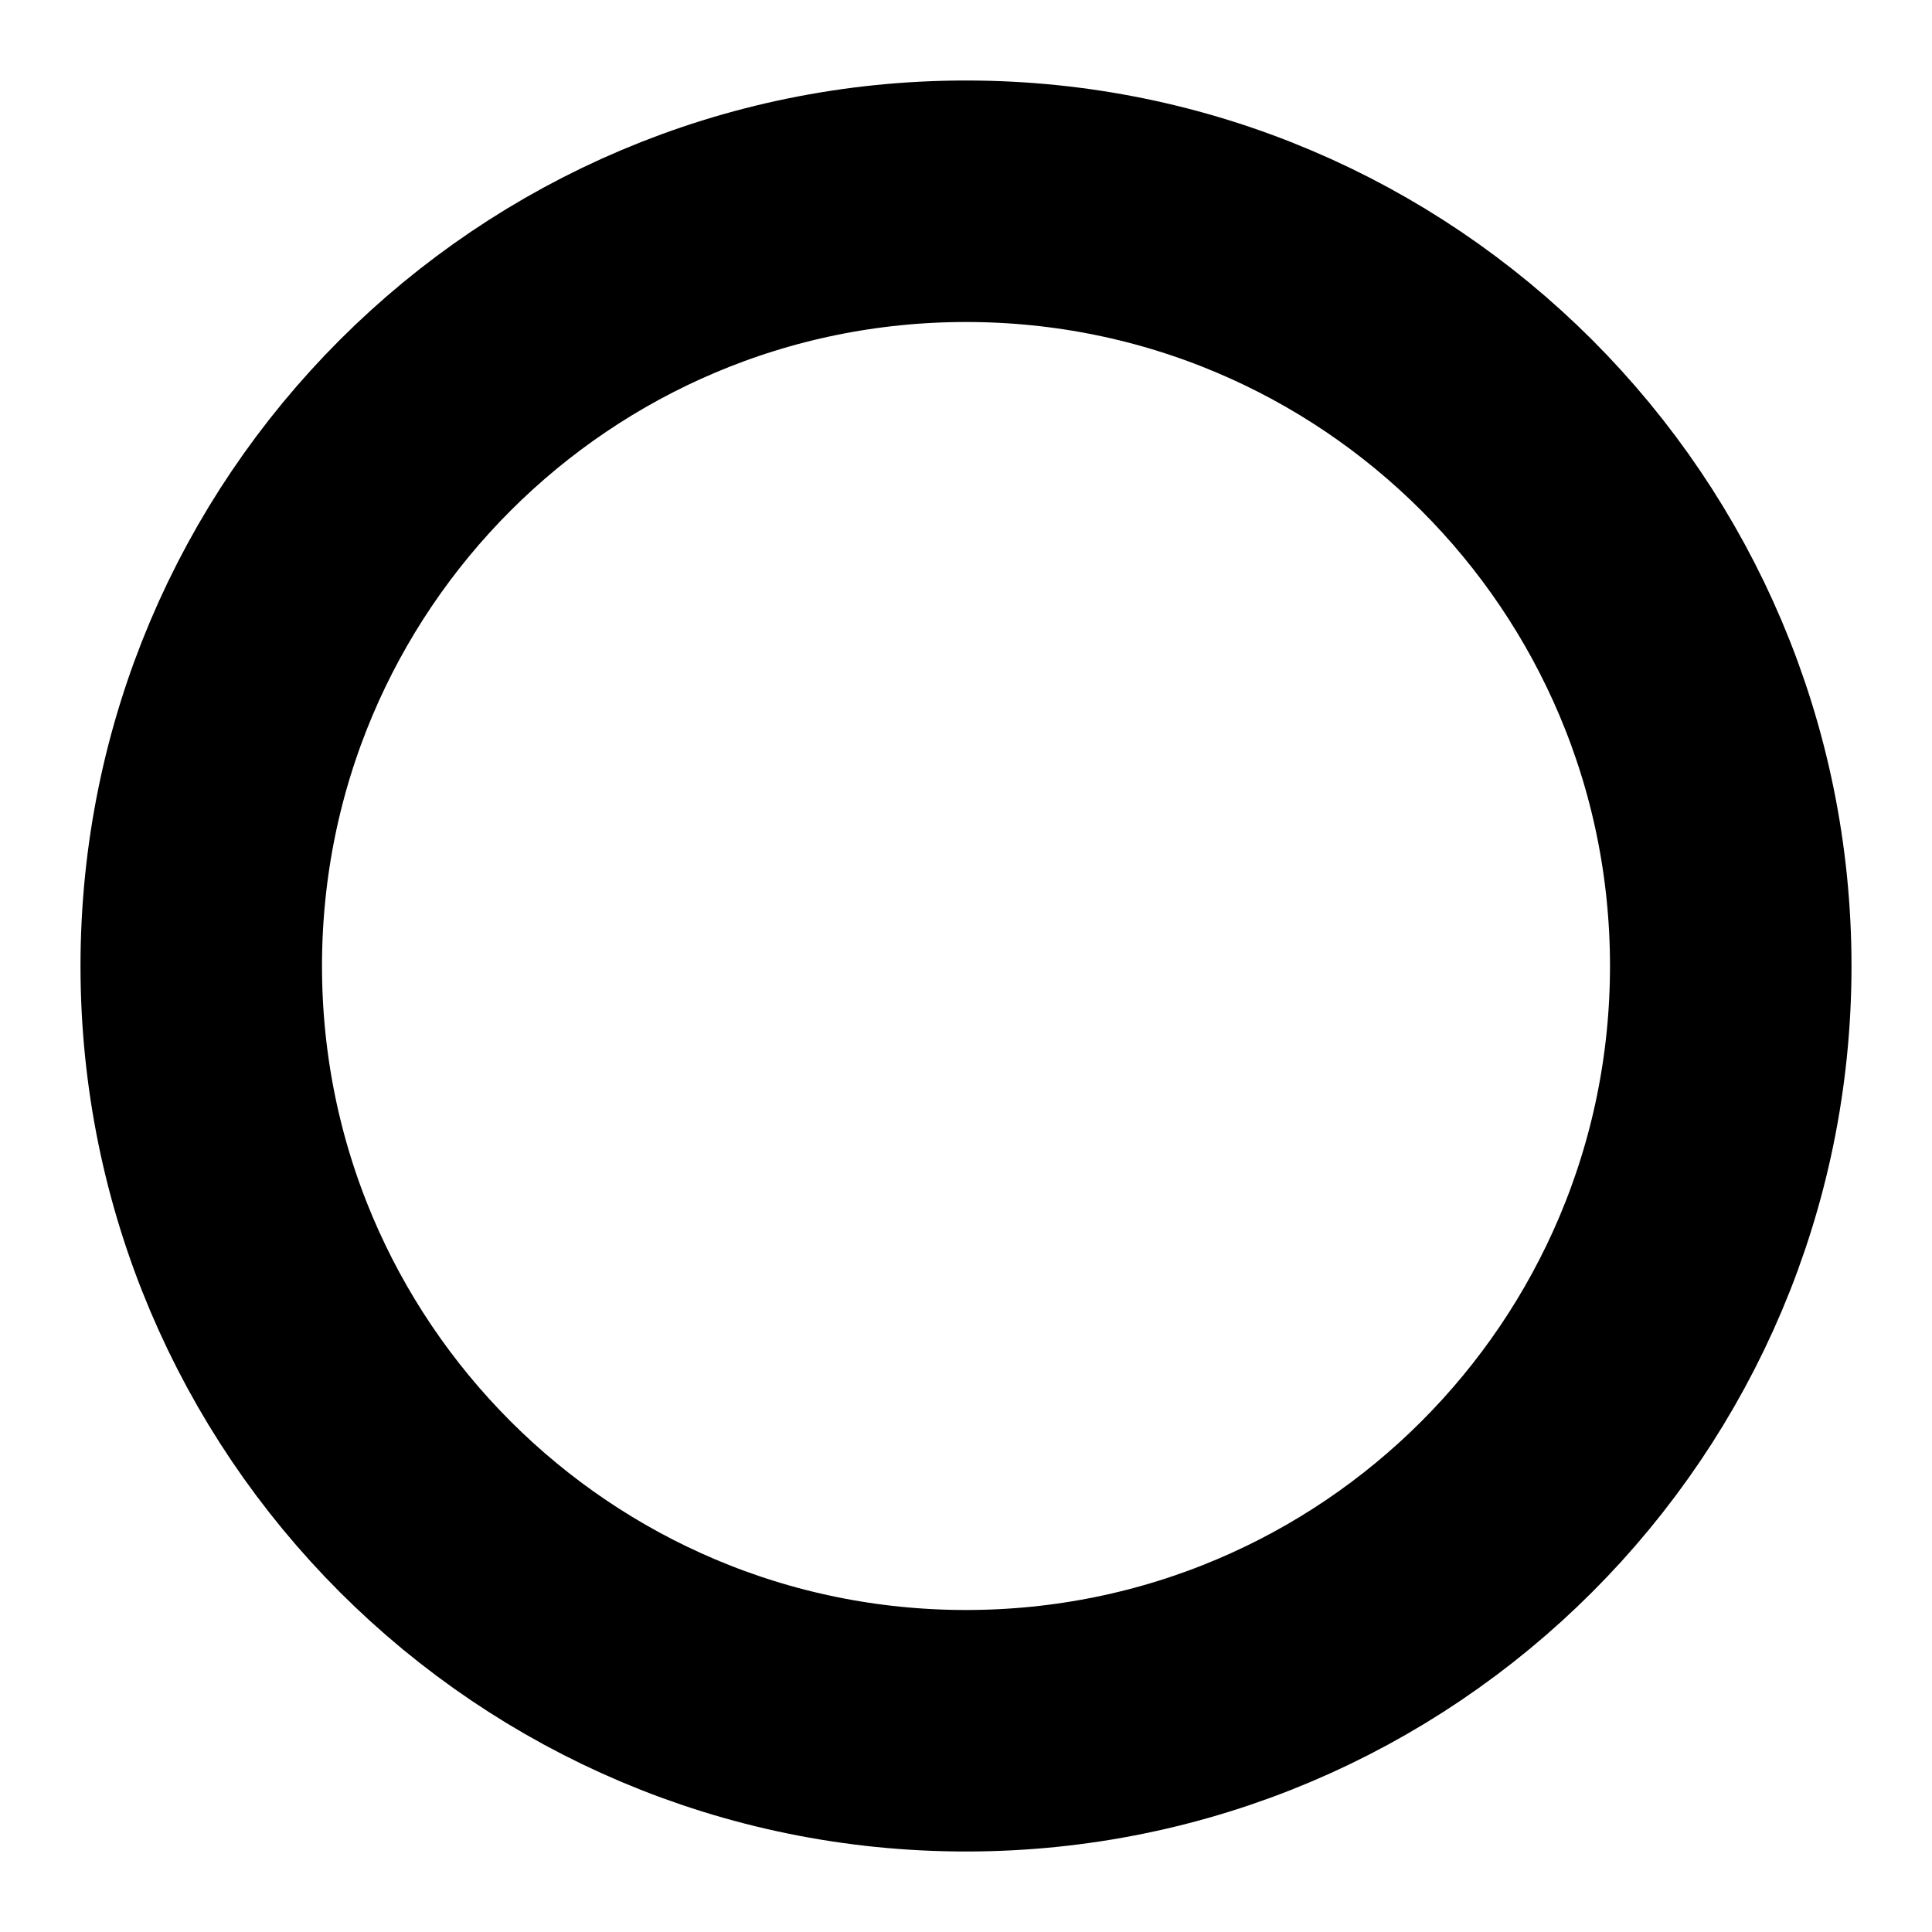
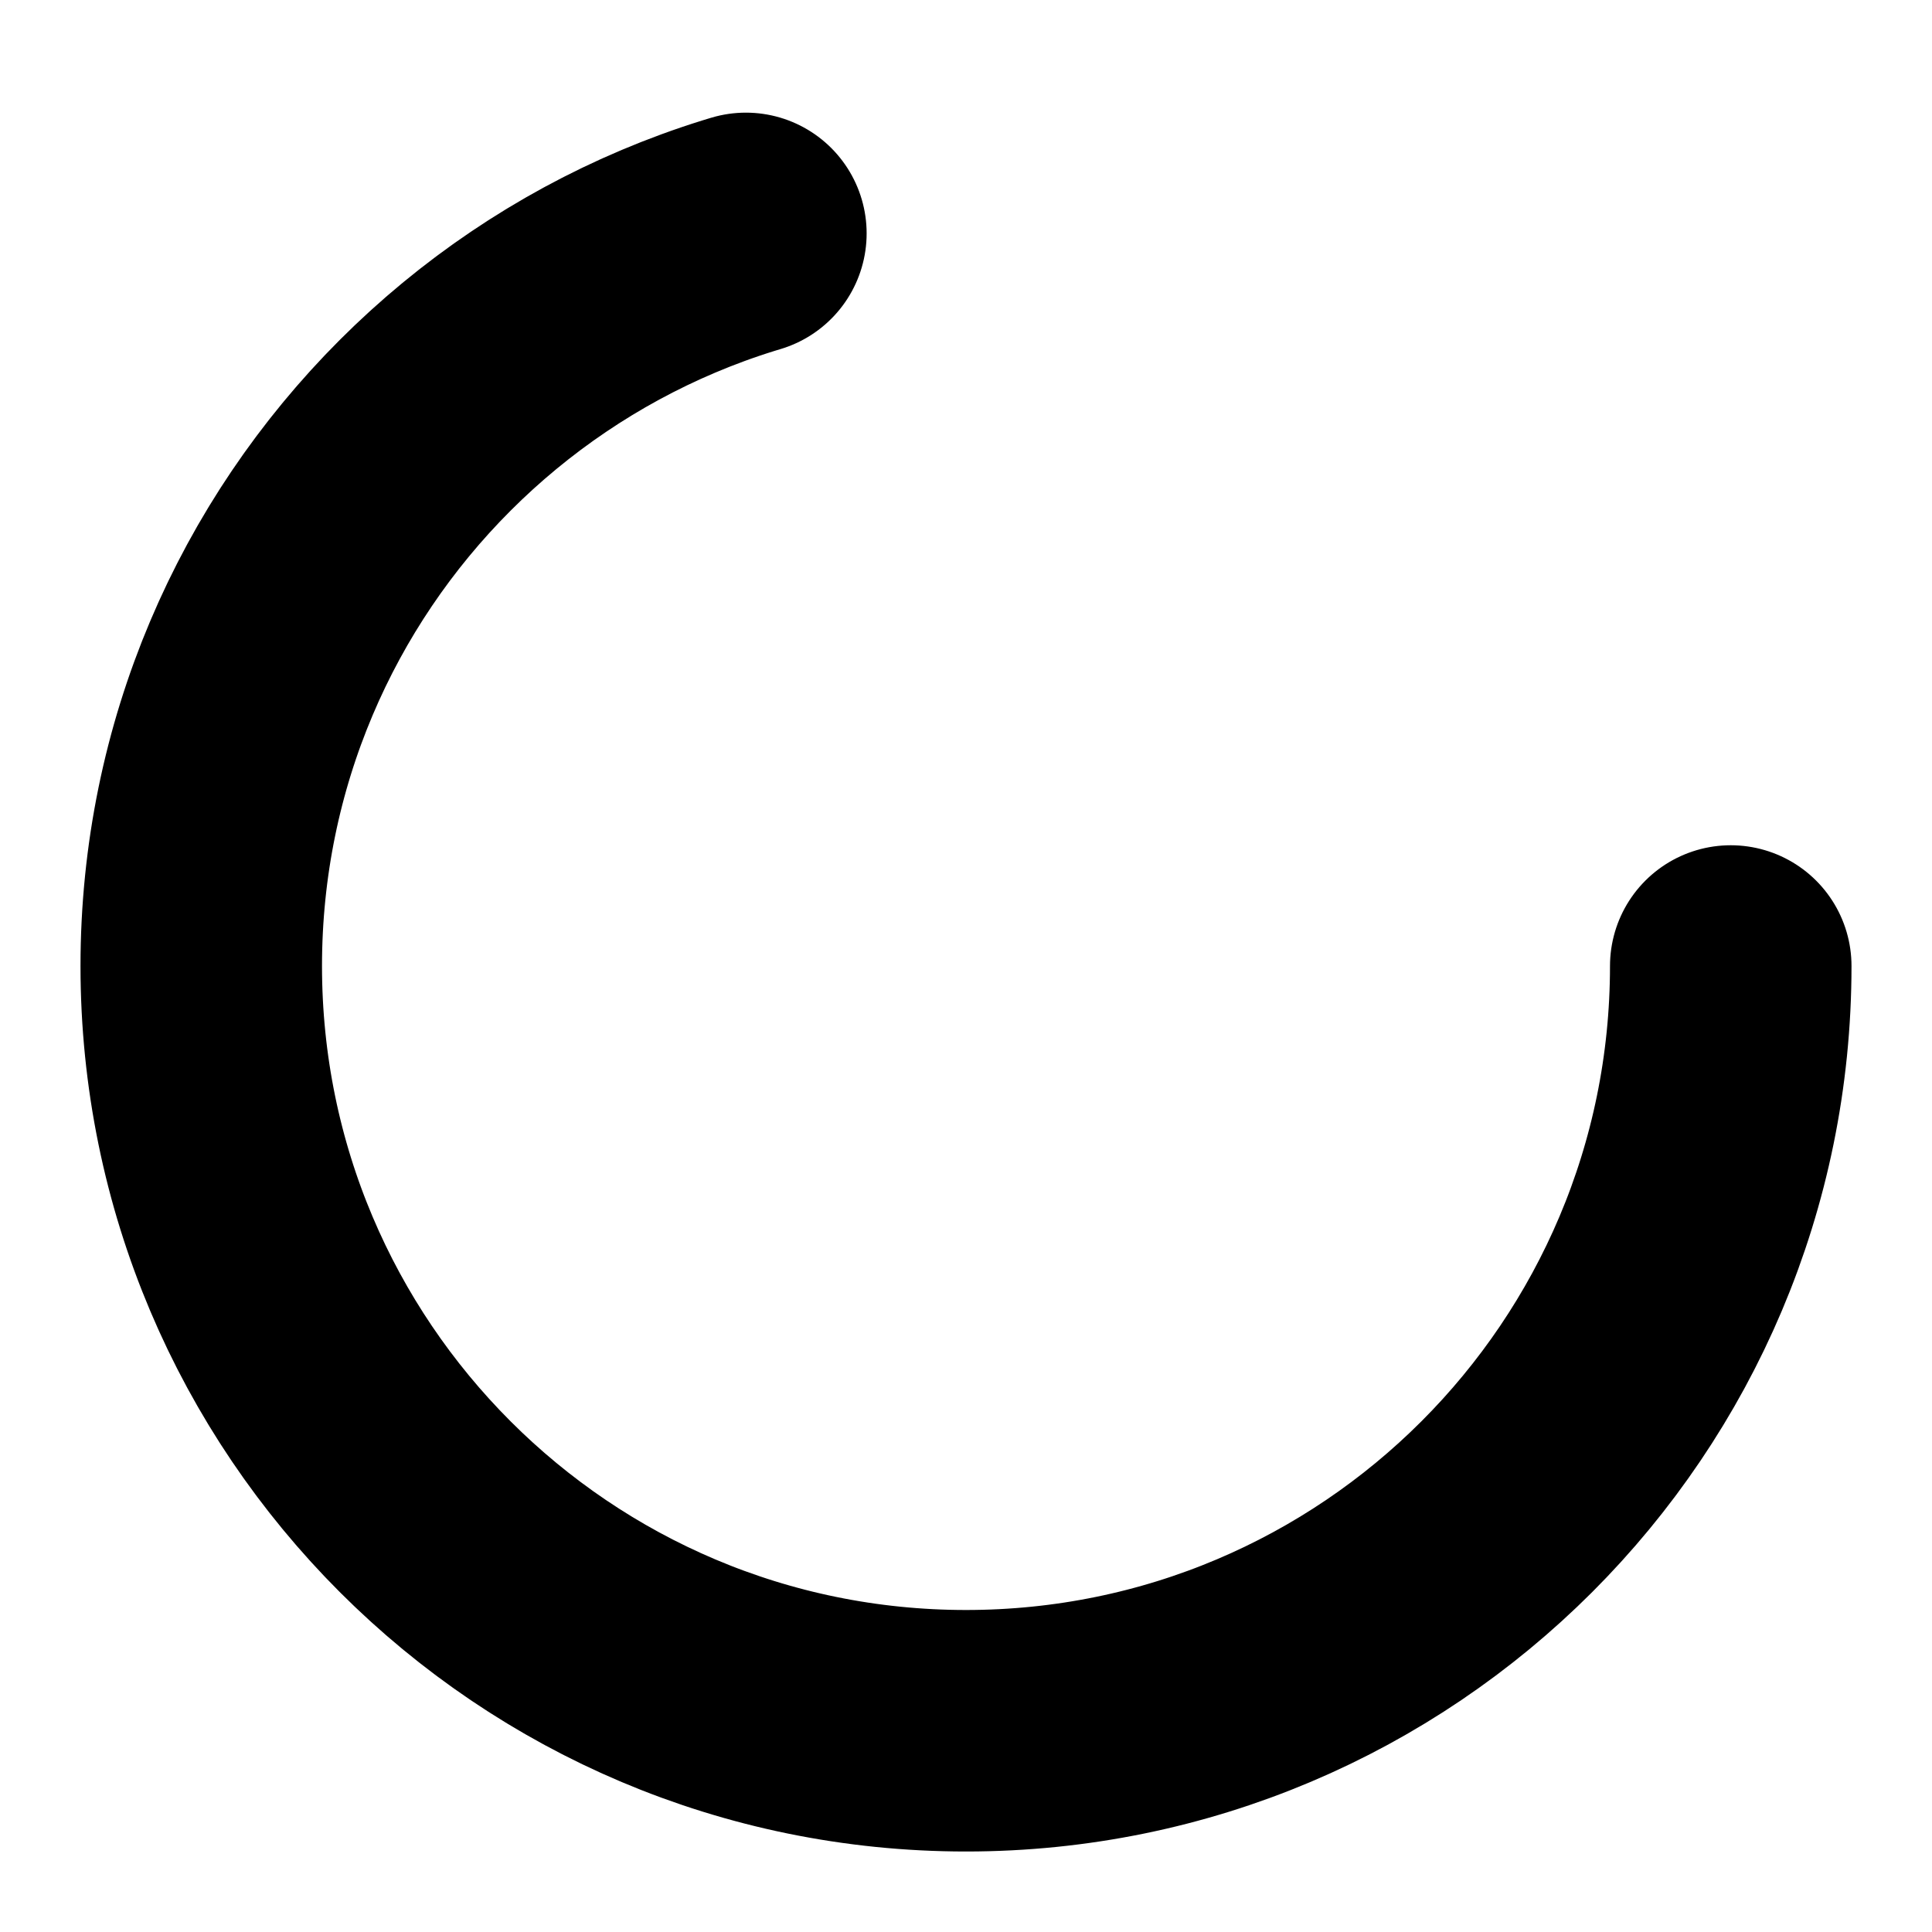
<svg xmlns="http://www.w3.org/2000/svg" width="1em" height="1em" viewBox="0 0 24 24">
  <g stroke="currentColor">
-     <circle cx="12" cy="12" r="9.5" fill="none" stroke-linecap="round" stroke-width="3">
-       <animate attributeName="stroke-dasharray" calcMode="spline" dur="1.5s" keySplines="0.42,0,0.58,1;0.42,0,0.58,1;0.42,0,0.58,1" keyTimes="0;0.475;0.95;1" repeatCount="indefinite" values="0 150;42 150;42 150;42 150" />
-       <animate attributeName="stroke-dashoffset" calcMode="spline" dur="1.5s" keySplines="0.42,0,0.58,1;0.42,0,0.58,1;0.42,0,0.58,1" keyTimes="0;0.475;0.95;1" repeatCount="indefinite" values="0;-16;-59;-59" />
-     </circle>
-     <animateTransform attributeName="transform" dur="2s" repeatCount="indefinite" type="rotate" values="0 12 12;360 12 12" />
+     <circle cx="12" cy="12" r="9.5" fill="none" stroke-linecap="round" stroke-width="3" stroke-dasharray="42 150" stroke-dashoffset="0">
+             
+         </circle>
  </g>
</svg>
